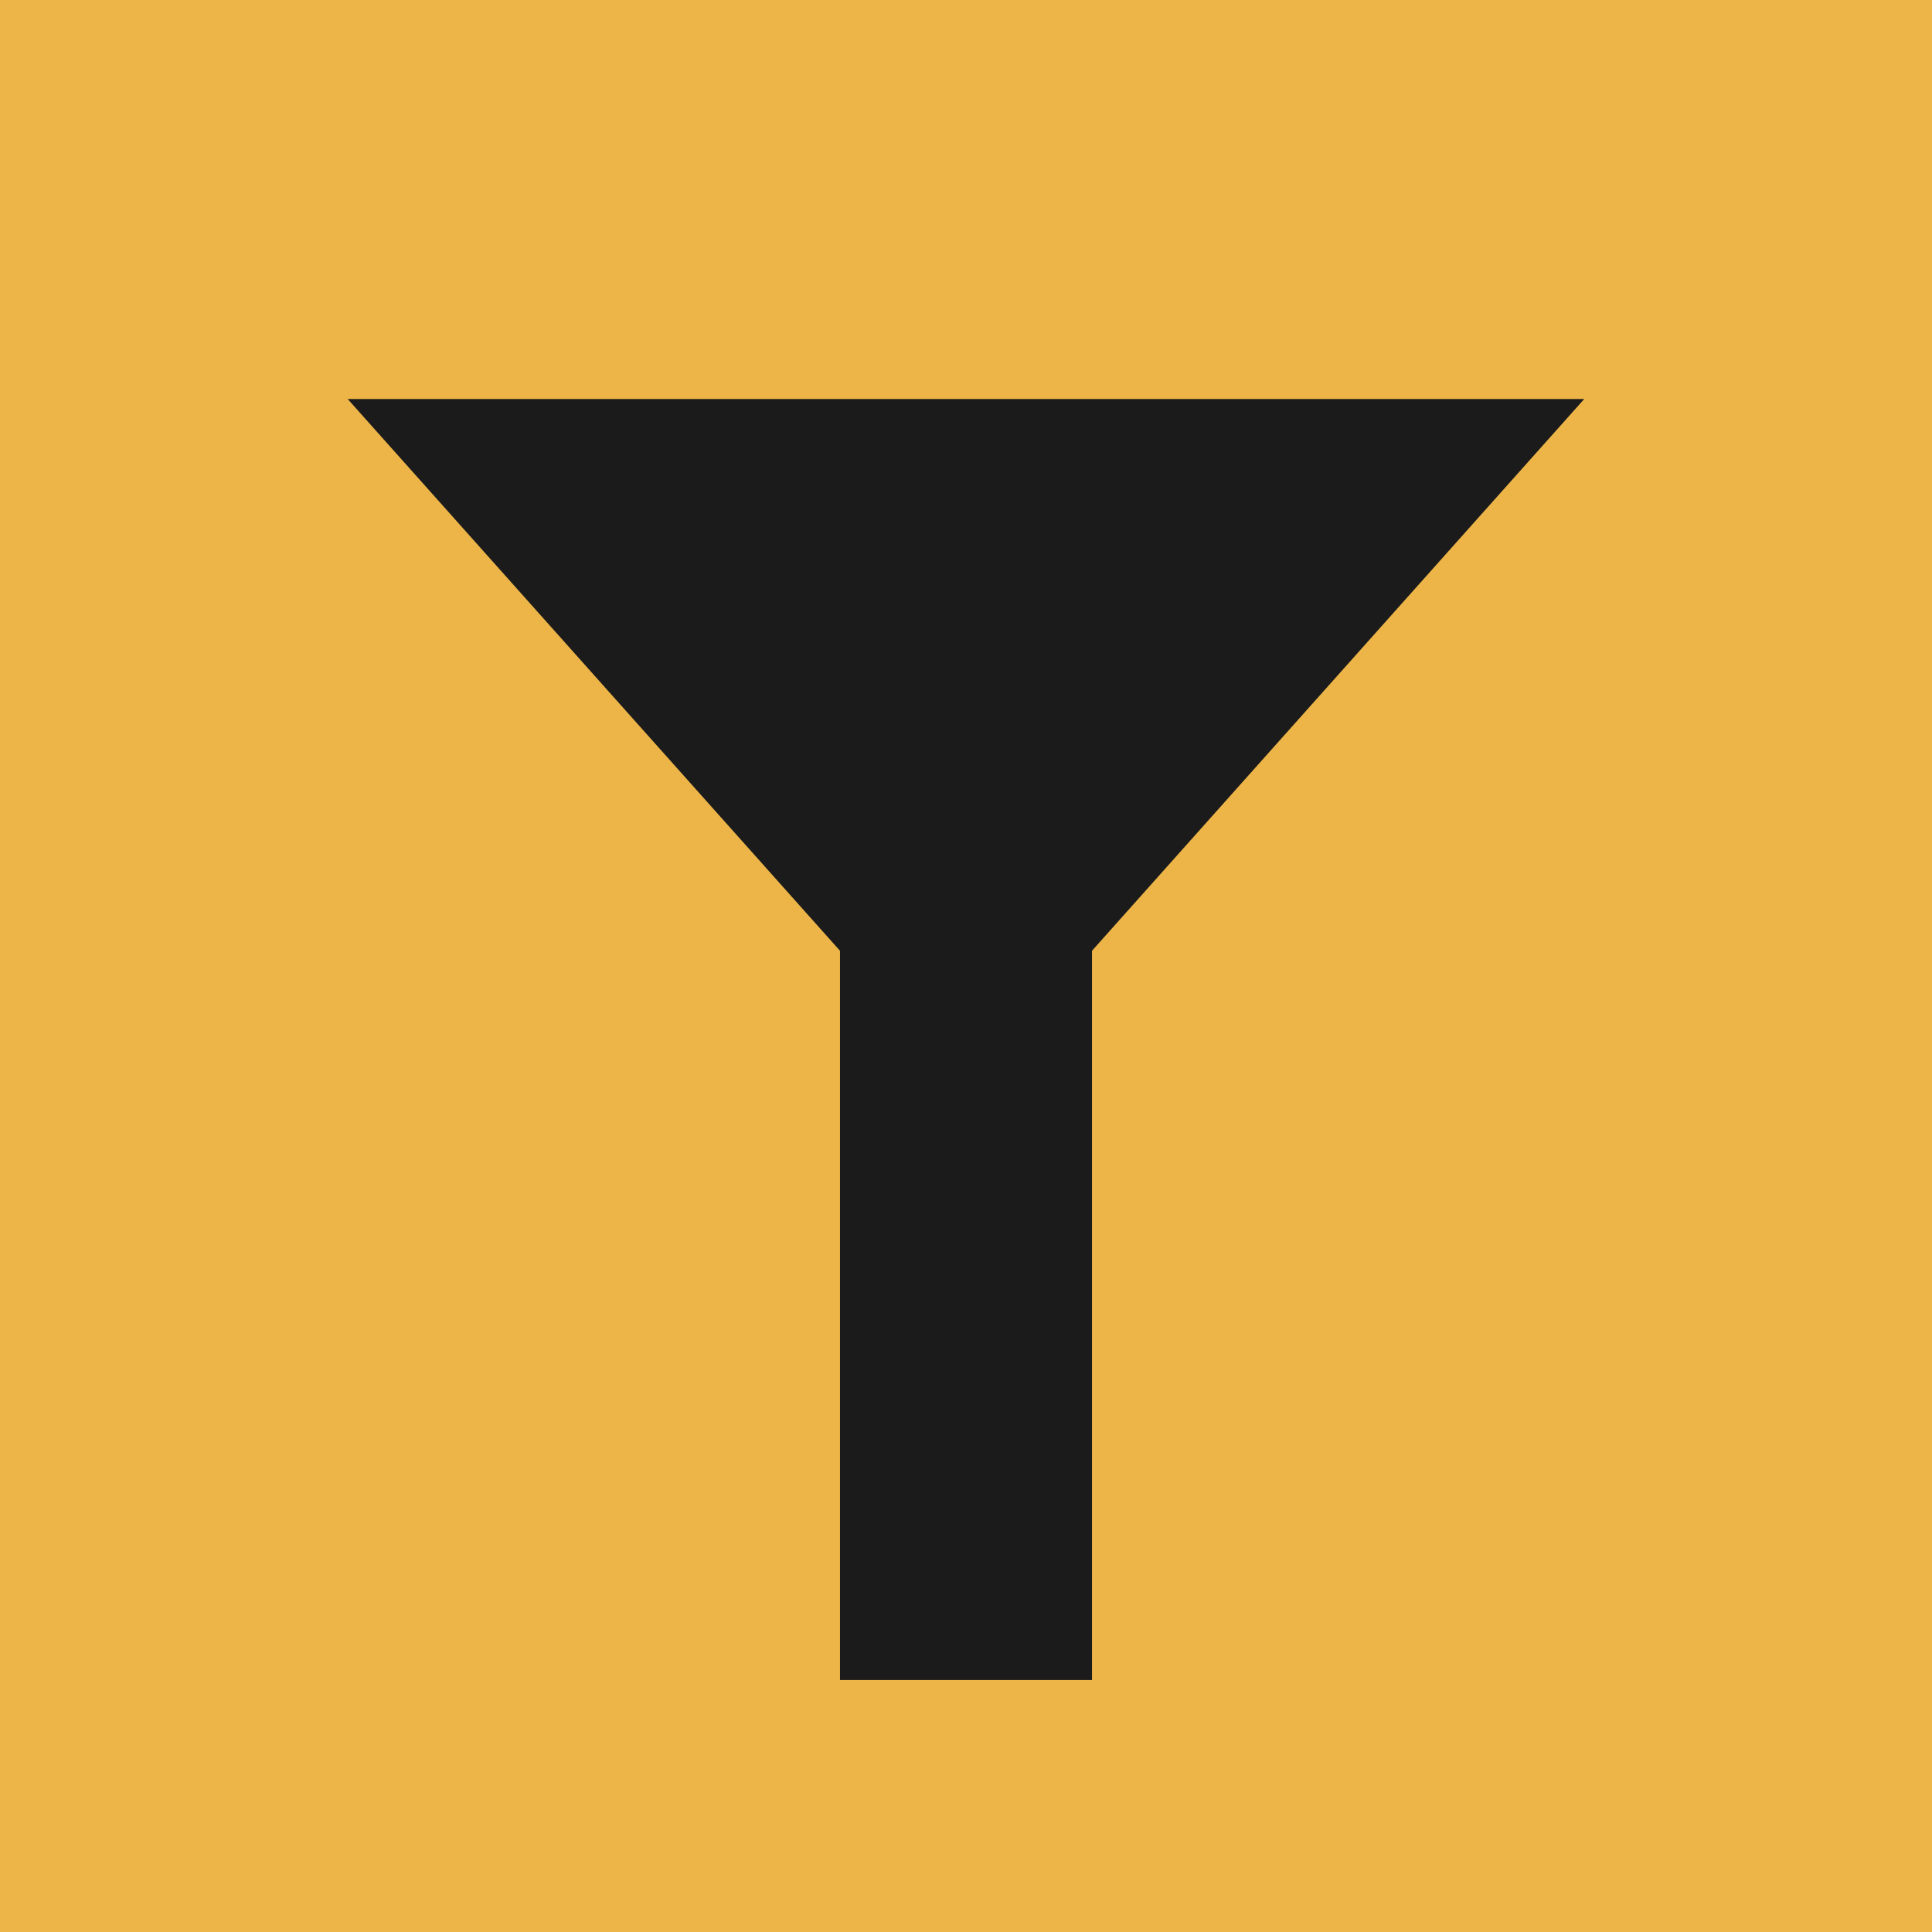
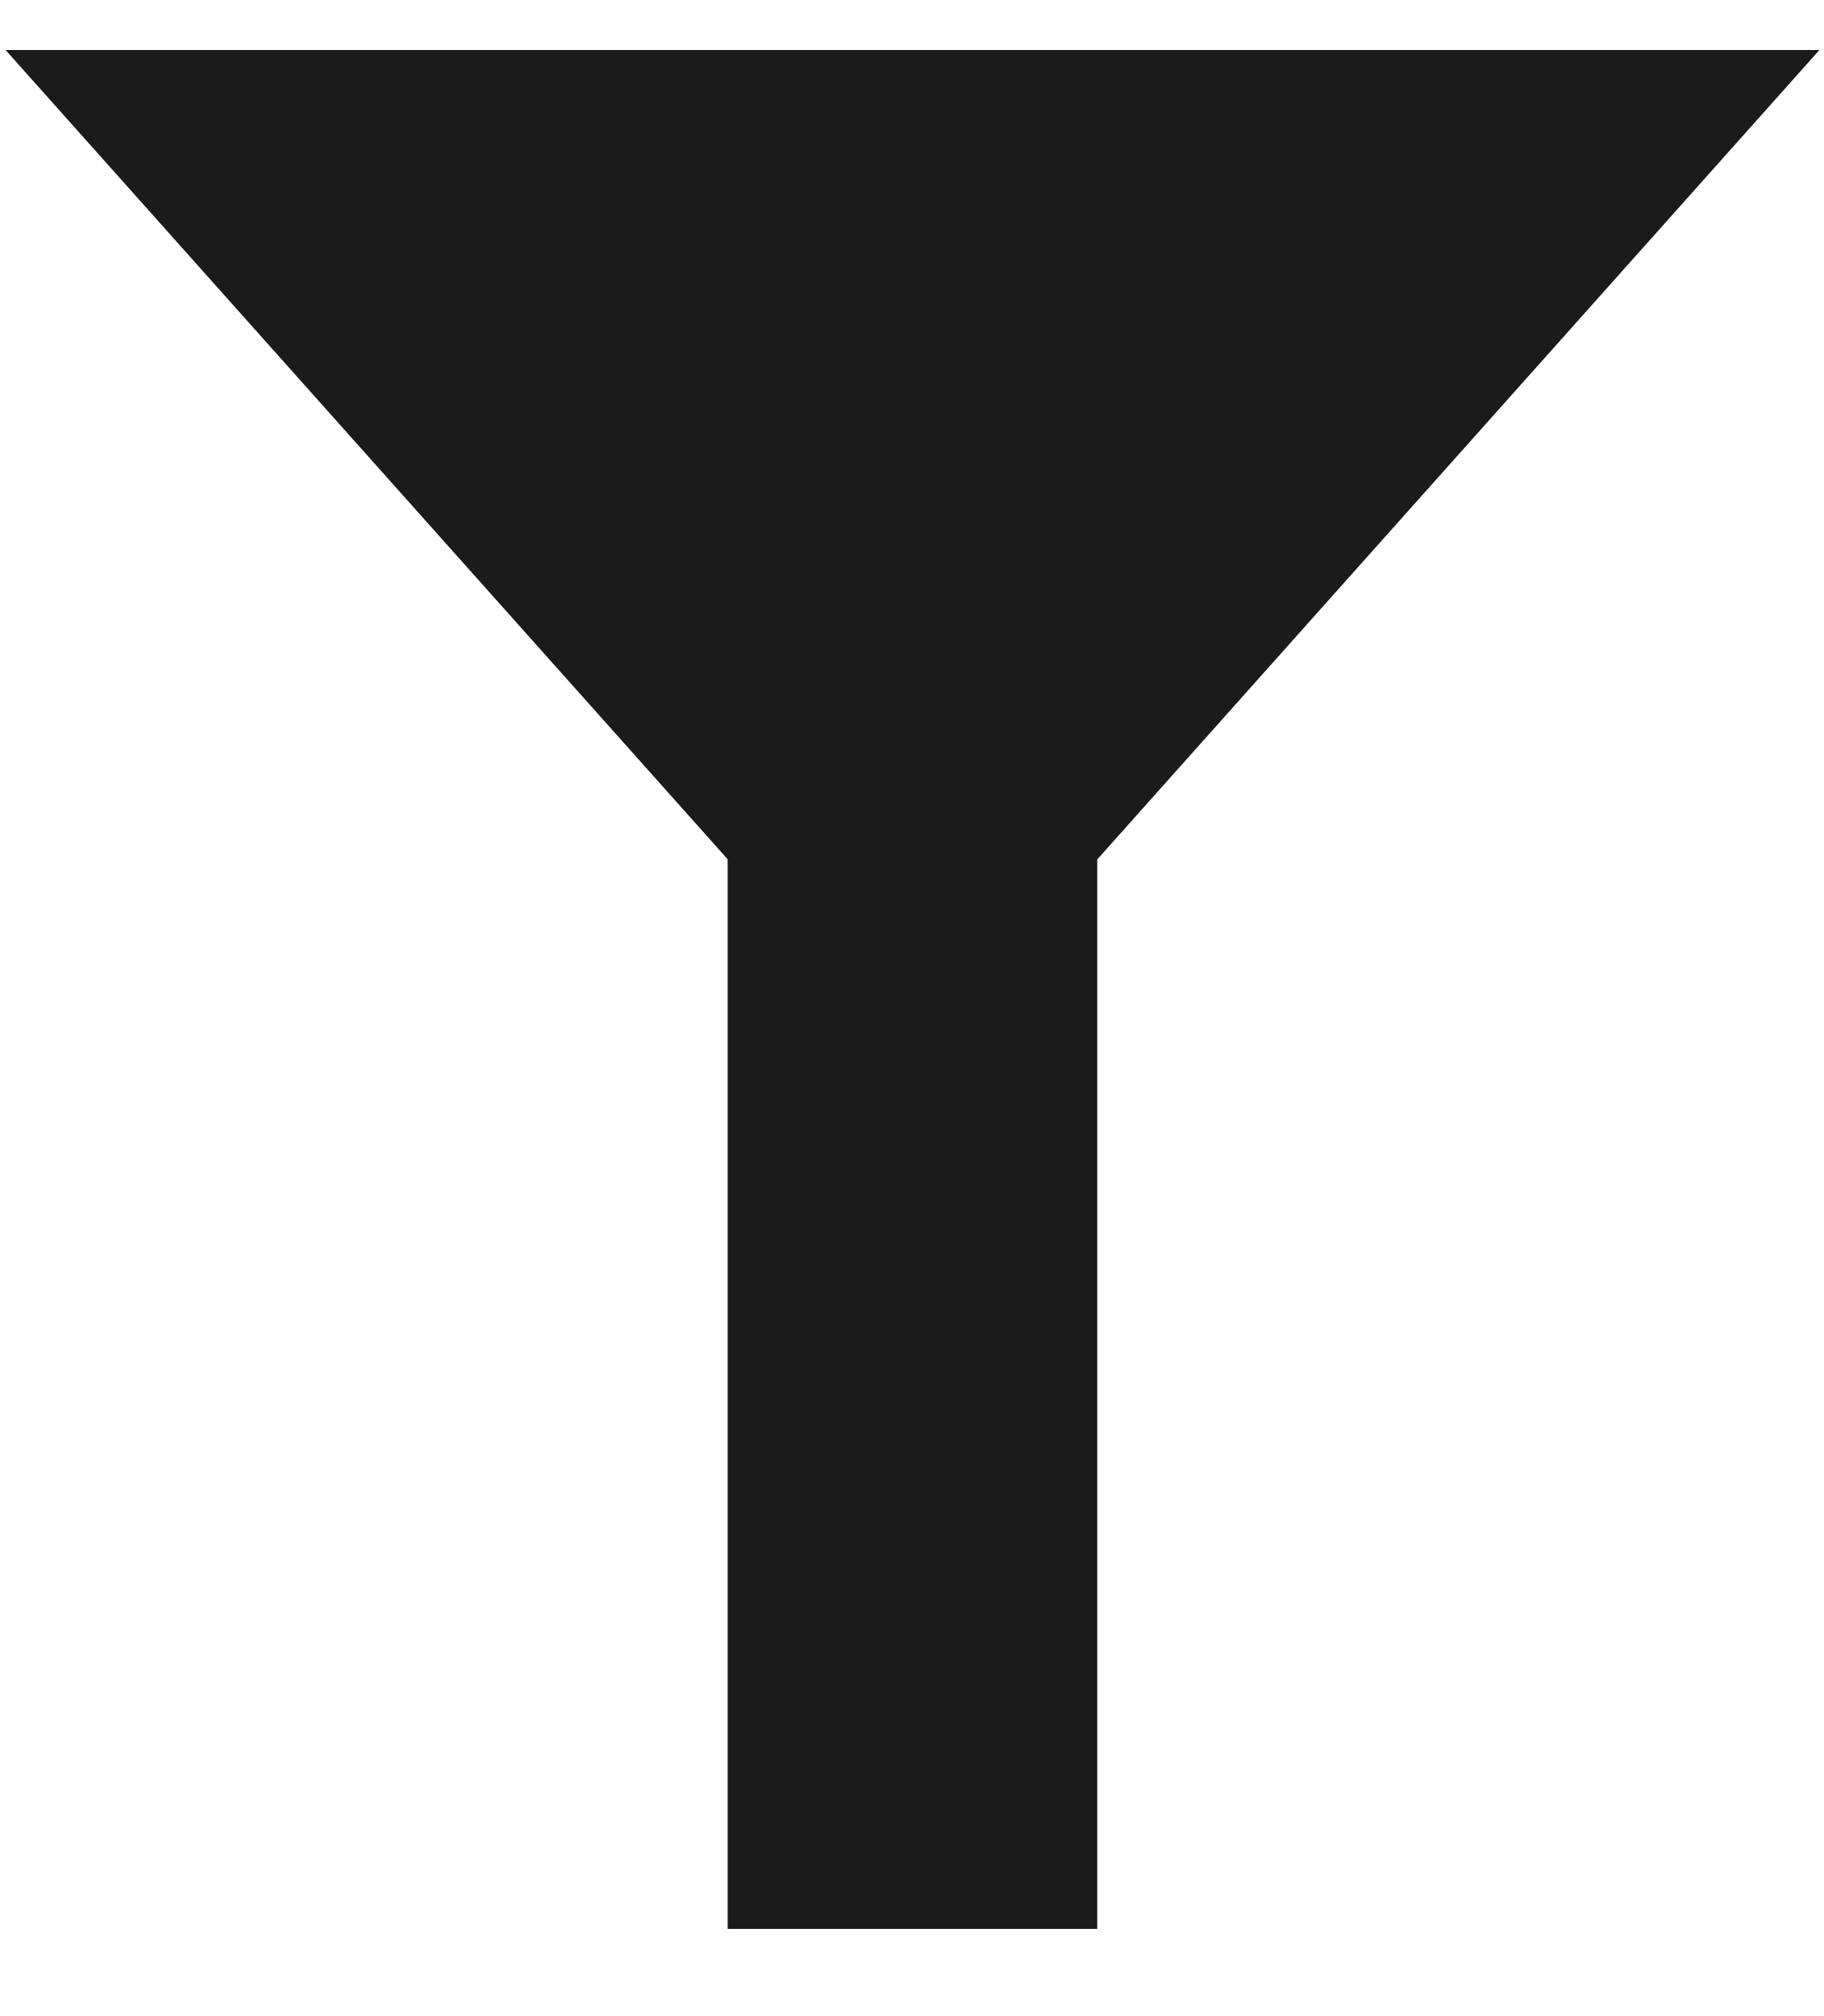
- <svg xmlns="http://www.w3.org/2000/svg" width="23" height="23" fill="none">
-   <path fill="#EDB548" d="M0 0h23v23H0z" />
-   <path d="M11.5 13L4.139 4.75H18.86L11.5 13z" fill="#1B1B1B" />
-   <path fill="#1B1B1B" d="M10 11h3v9h-3z" />
+ <svg xmlns="http://www.w3.org/2000/svg" viewBox="0 0 19 21" fill="none">
+   <path d="M9.506 11.109L0.058 0.521L18.953 0.521L9.506 11.109Z" fill="#1B1B1B" />
+   <rect x="7.58" y="8.542" width="3.85" height="11.551" fill="#1B1B1B" />
</svg>
